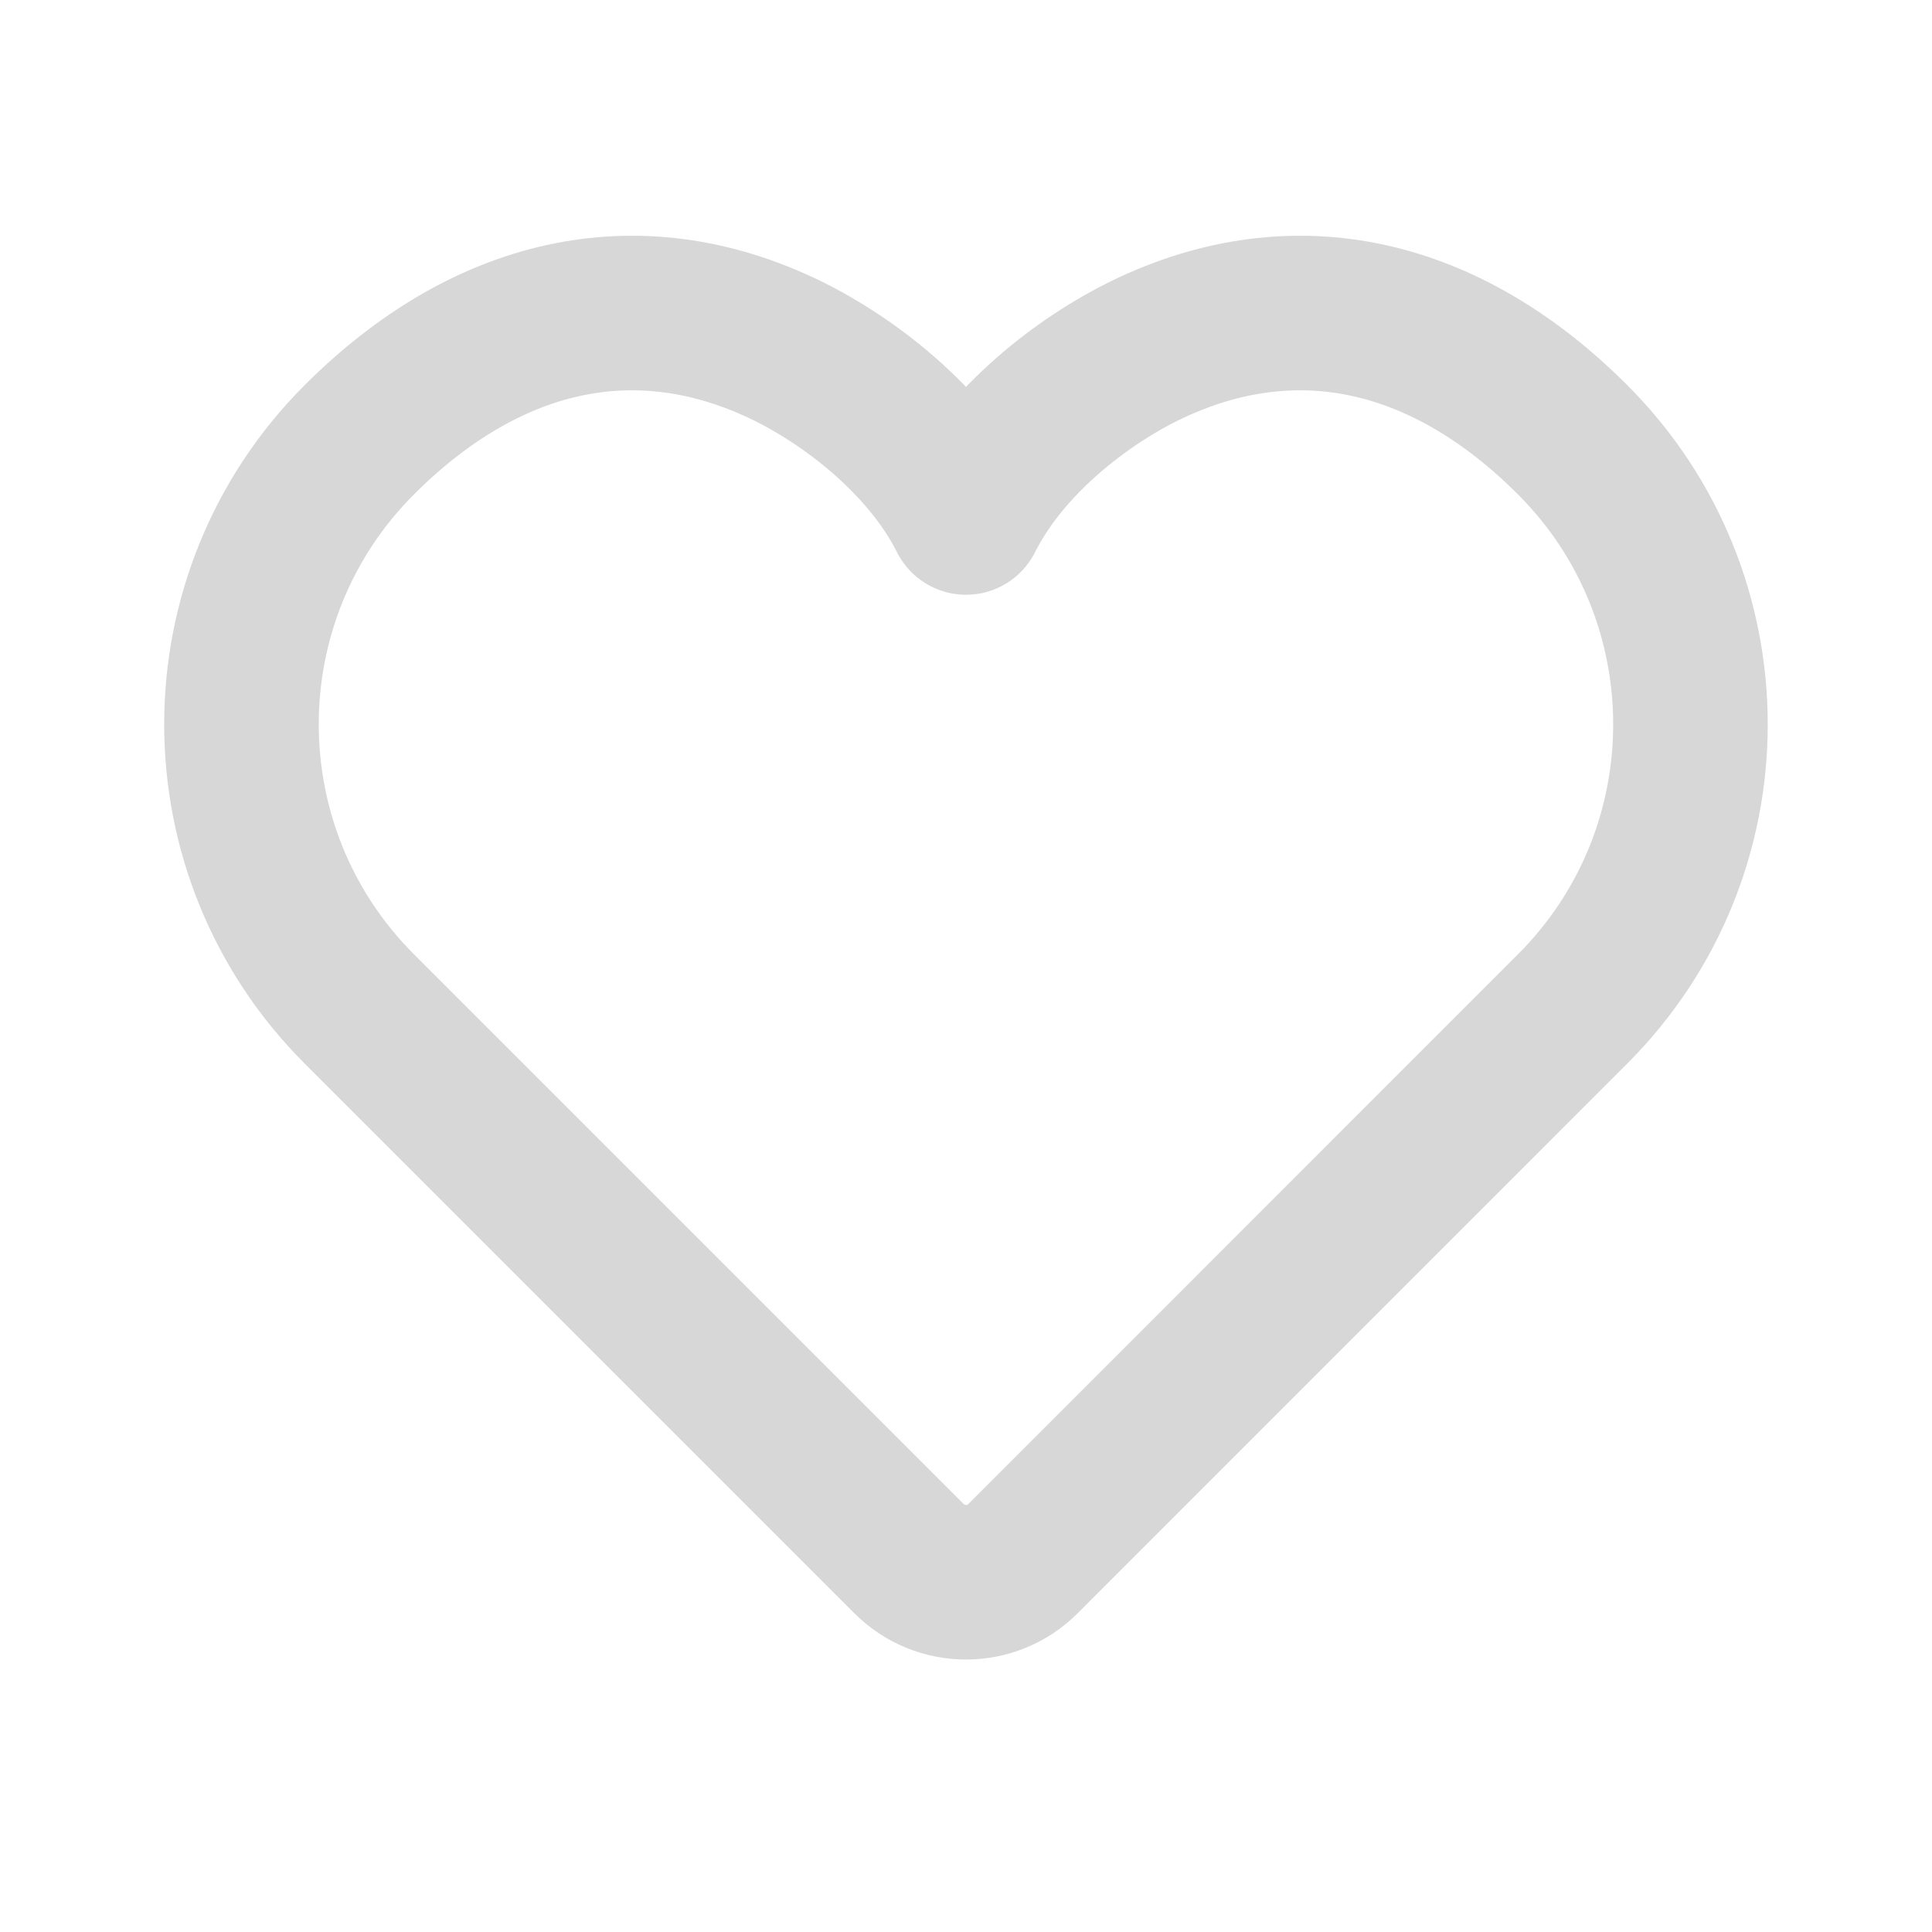
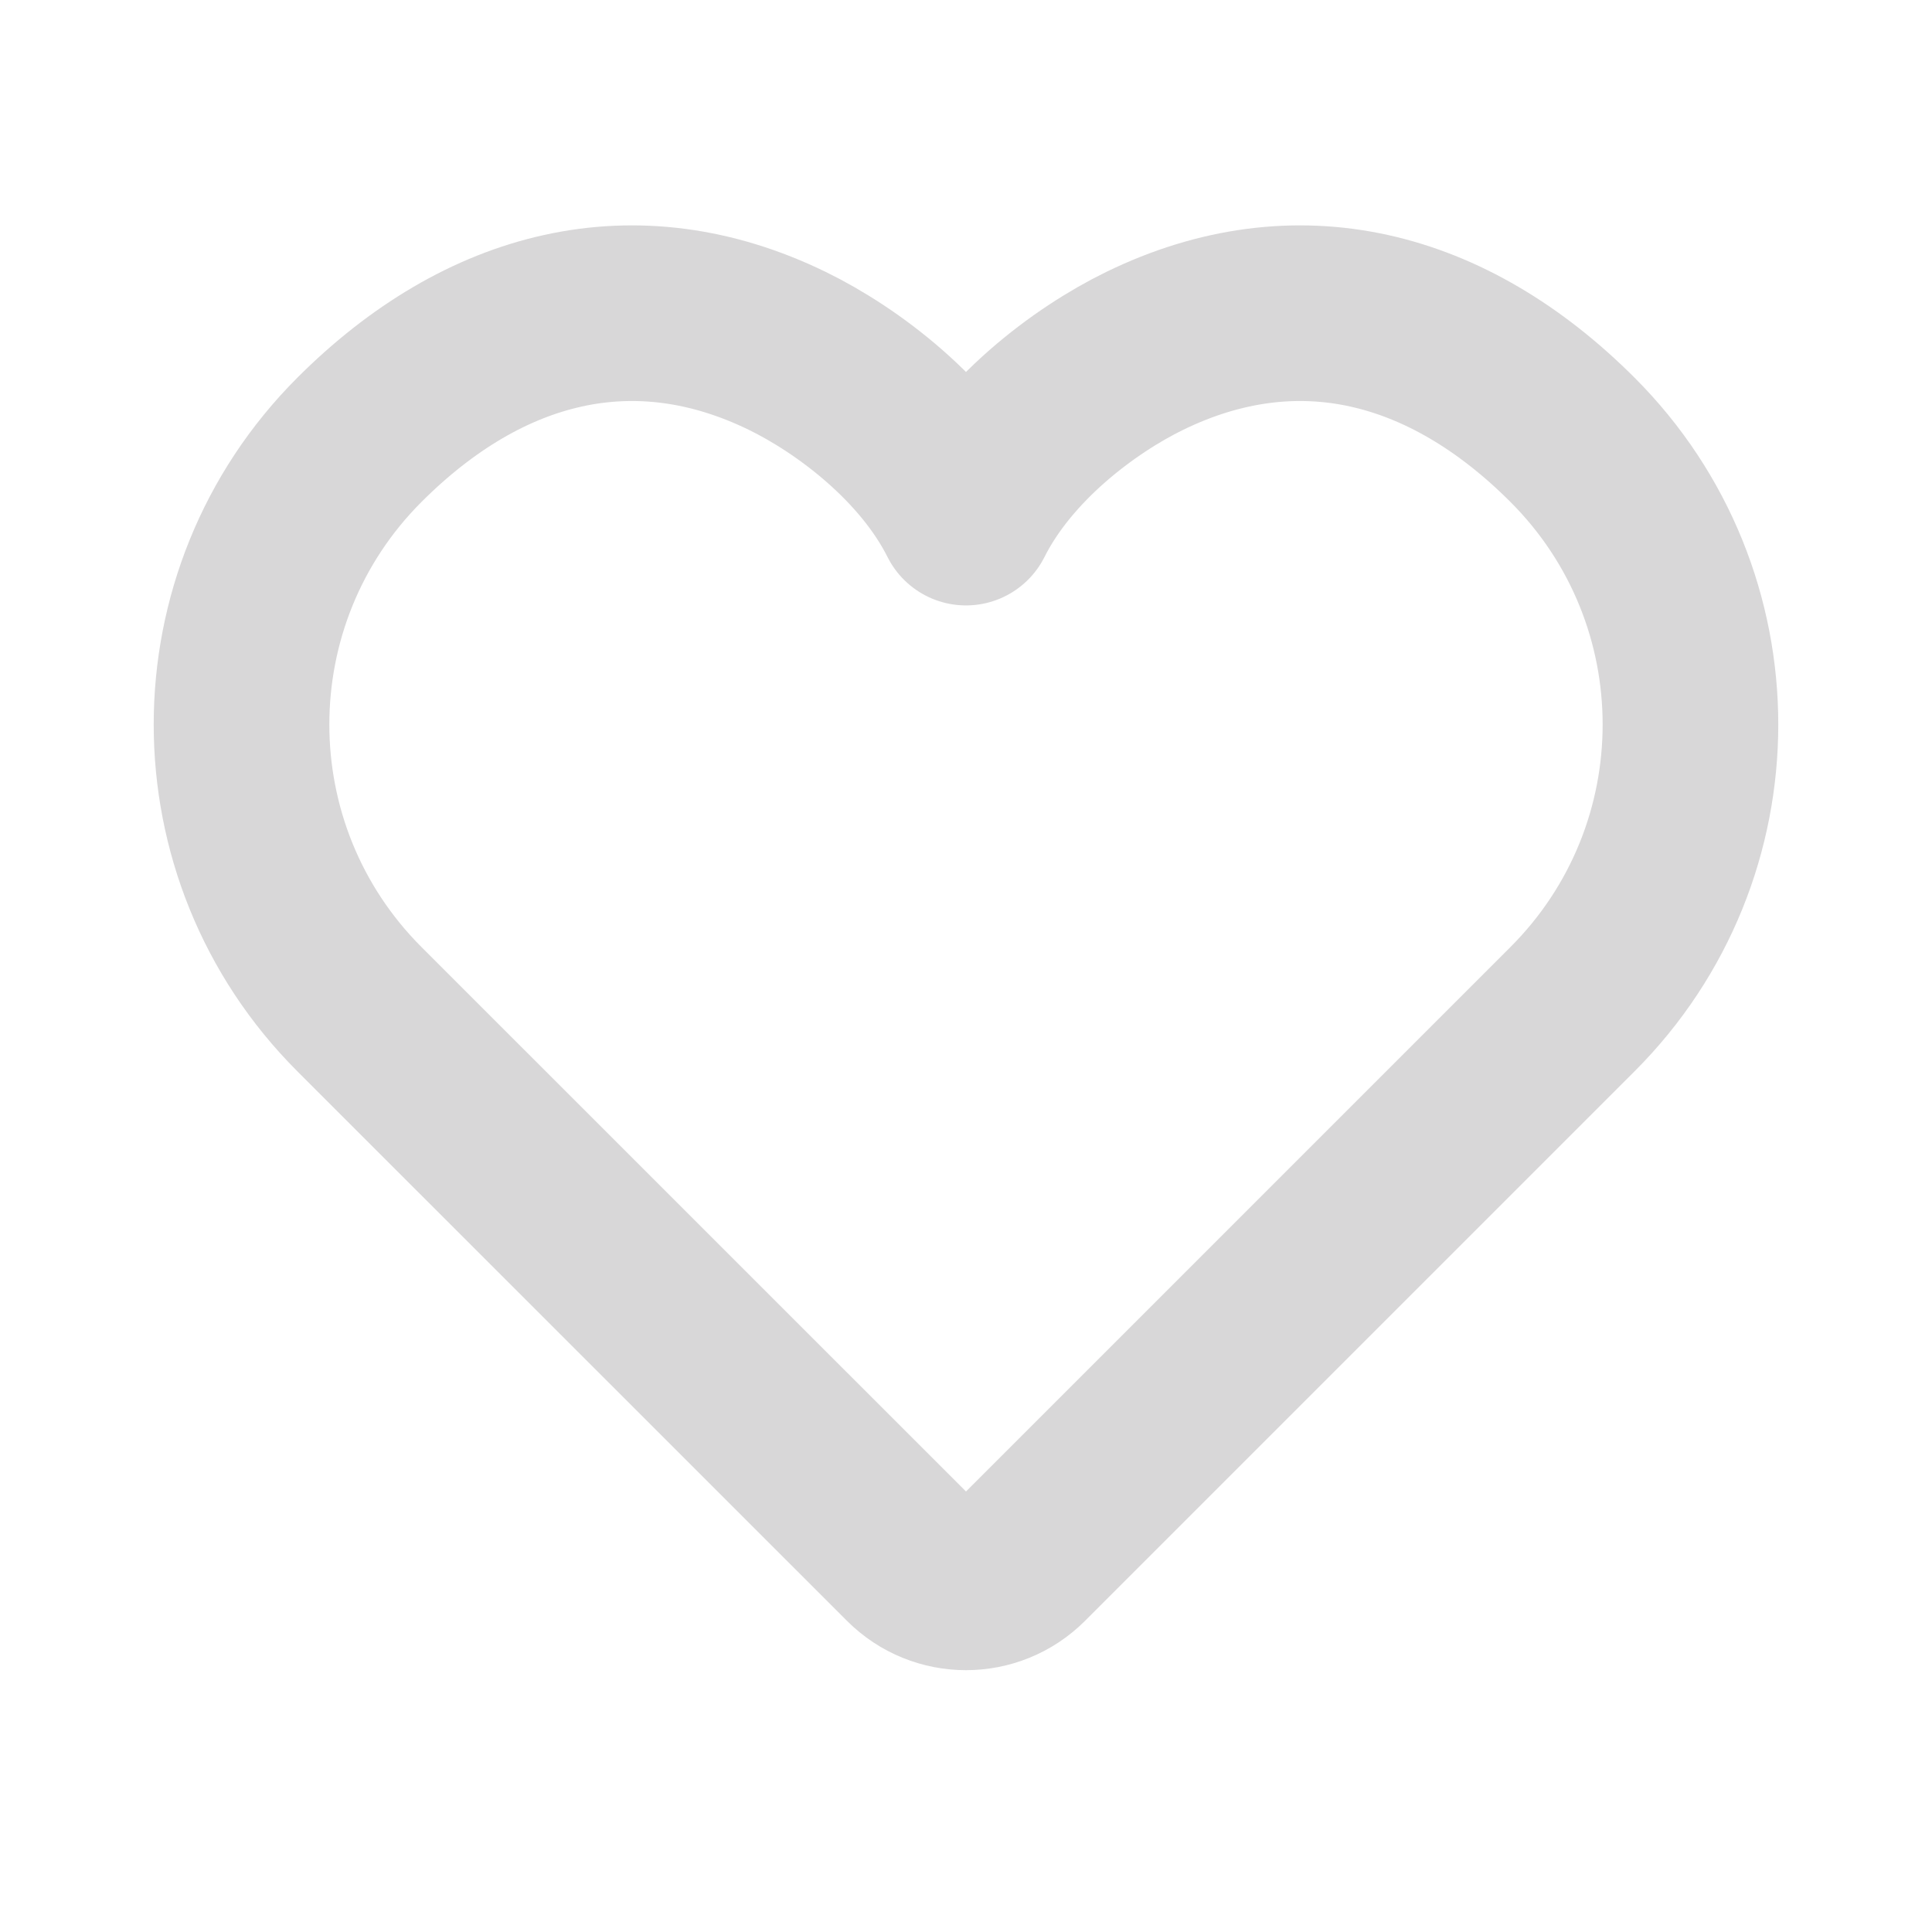
- <svg xmlns="http://www.w3.org/2000/svg" width="25" height="25" viewBox="0 0 25 25" fill="none">
-   <path d="M20.349 5.69C22.383 7.724 22.383 11.022 20.349 13.056L13.237 20.169C12.83 20.576 12.17 20.576 11.763 20.169L4.65 13.056C2.616 11.022 2.616 7.724 4.65 5.69C6.268 4.073 8.219 3.578 10.189 4.539C10.97 4.921 11.995 5.69 12.5 6.696C13.005 5.69 14.03 4.921 14.811 4.539C16.781 3.578 18.733 4.073 20.349 5.69Z" stroke="#D8D7D8" stroke-width="2" stroke-linecap="round" stroke-linejoin="round" />
+ <svg xmlns="http://www.w3.org/2000/svg" width="22" height="22" viewBox="0 0 22 22" fill="none">
+   <path d="M17.907 5.009C19.697 6.799 19.697 9.701 17.907 11.491L11.648 17.75C11.29 18.108 10.71 18.108 10.352 17.75L4.092 11.491C2.303 9.701 2.303 6.799 4.092 5.009C5.515 3.586 7.233 3.151 8.966 3.996C9.654 4.332 10.556 5.009 11 5.894C11.444 5.009 12.346 4.332 13.034 3.996C14.767 3.151 16.485 3.586 17.907 5.009Z" stroke="#D8D7D8" stroke-width="2" stroke-linecap="round" stroke-linejoin="round" />
</svg>
